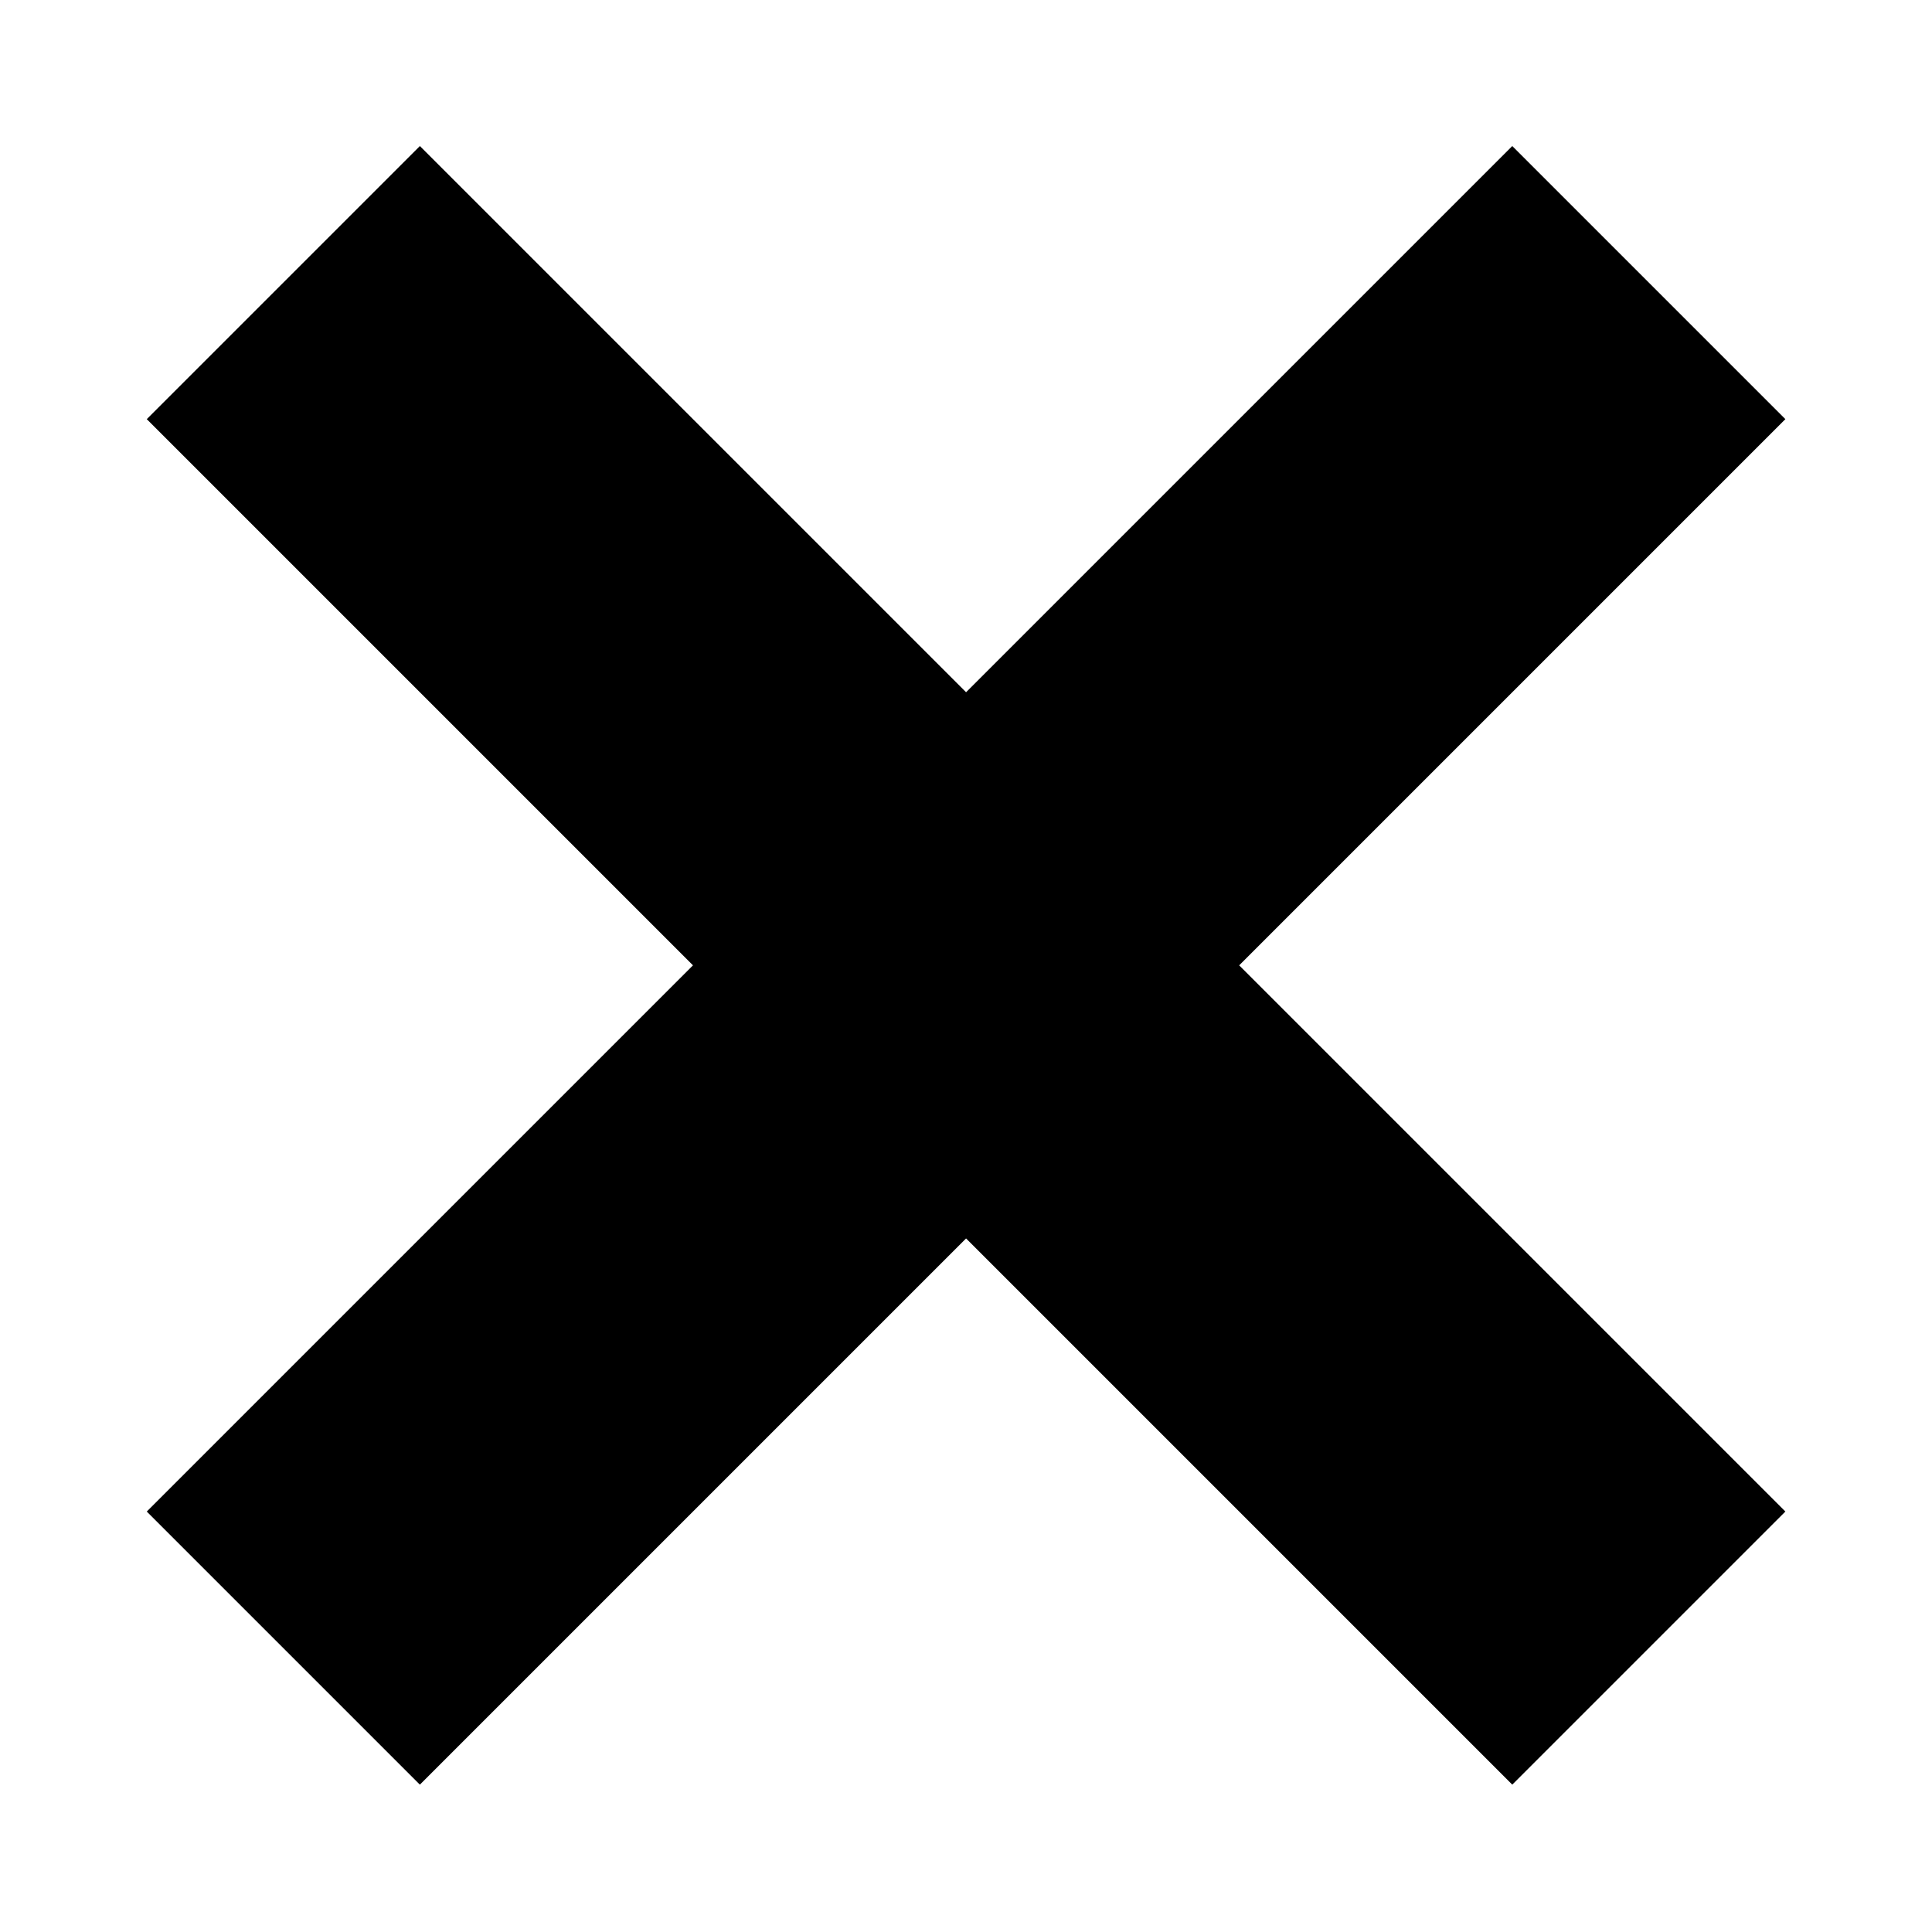
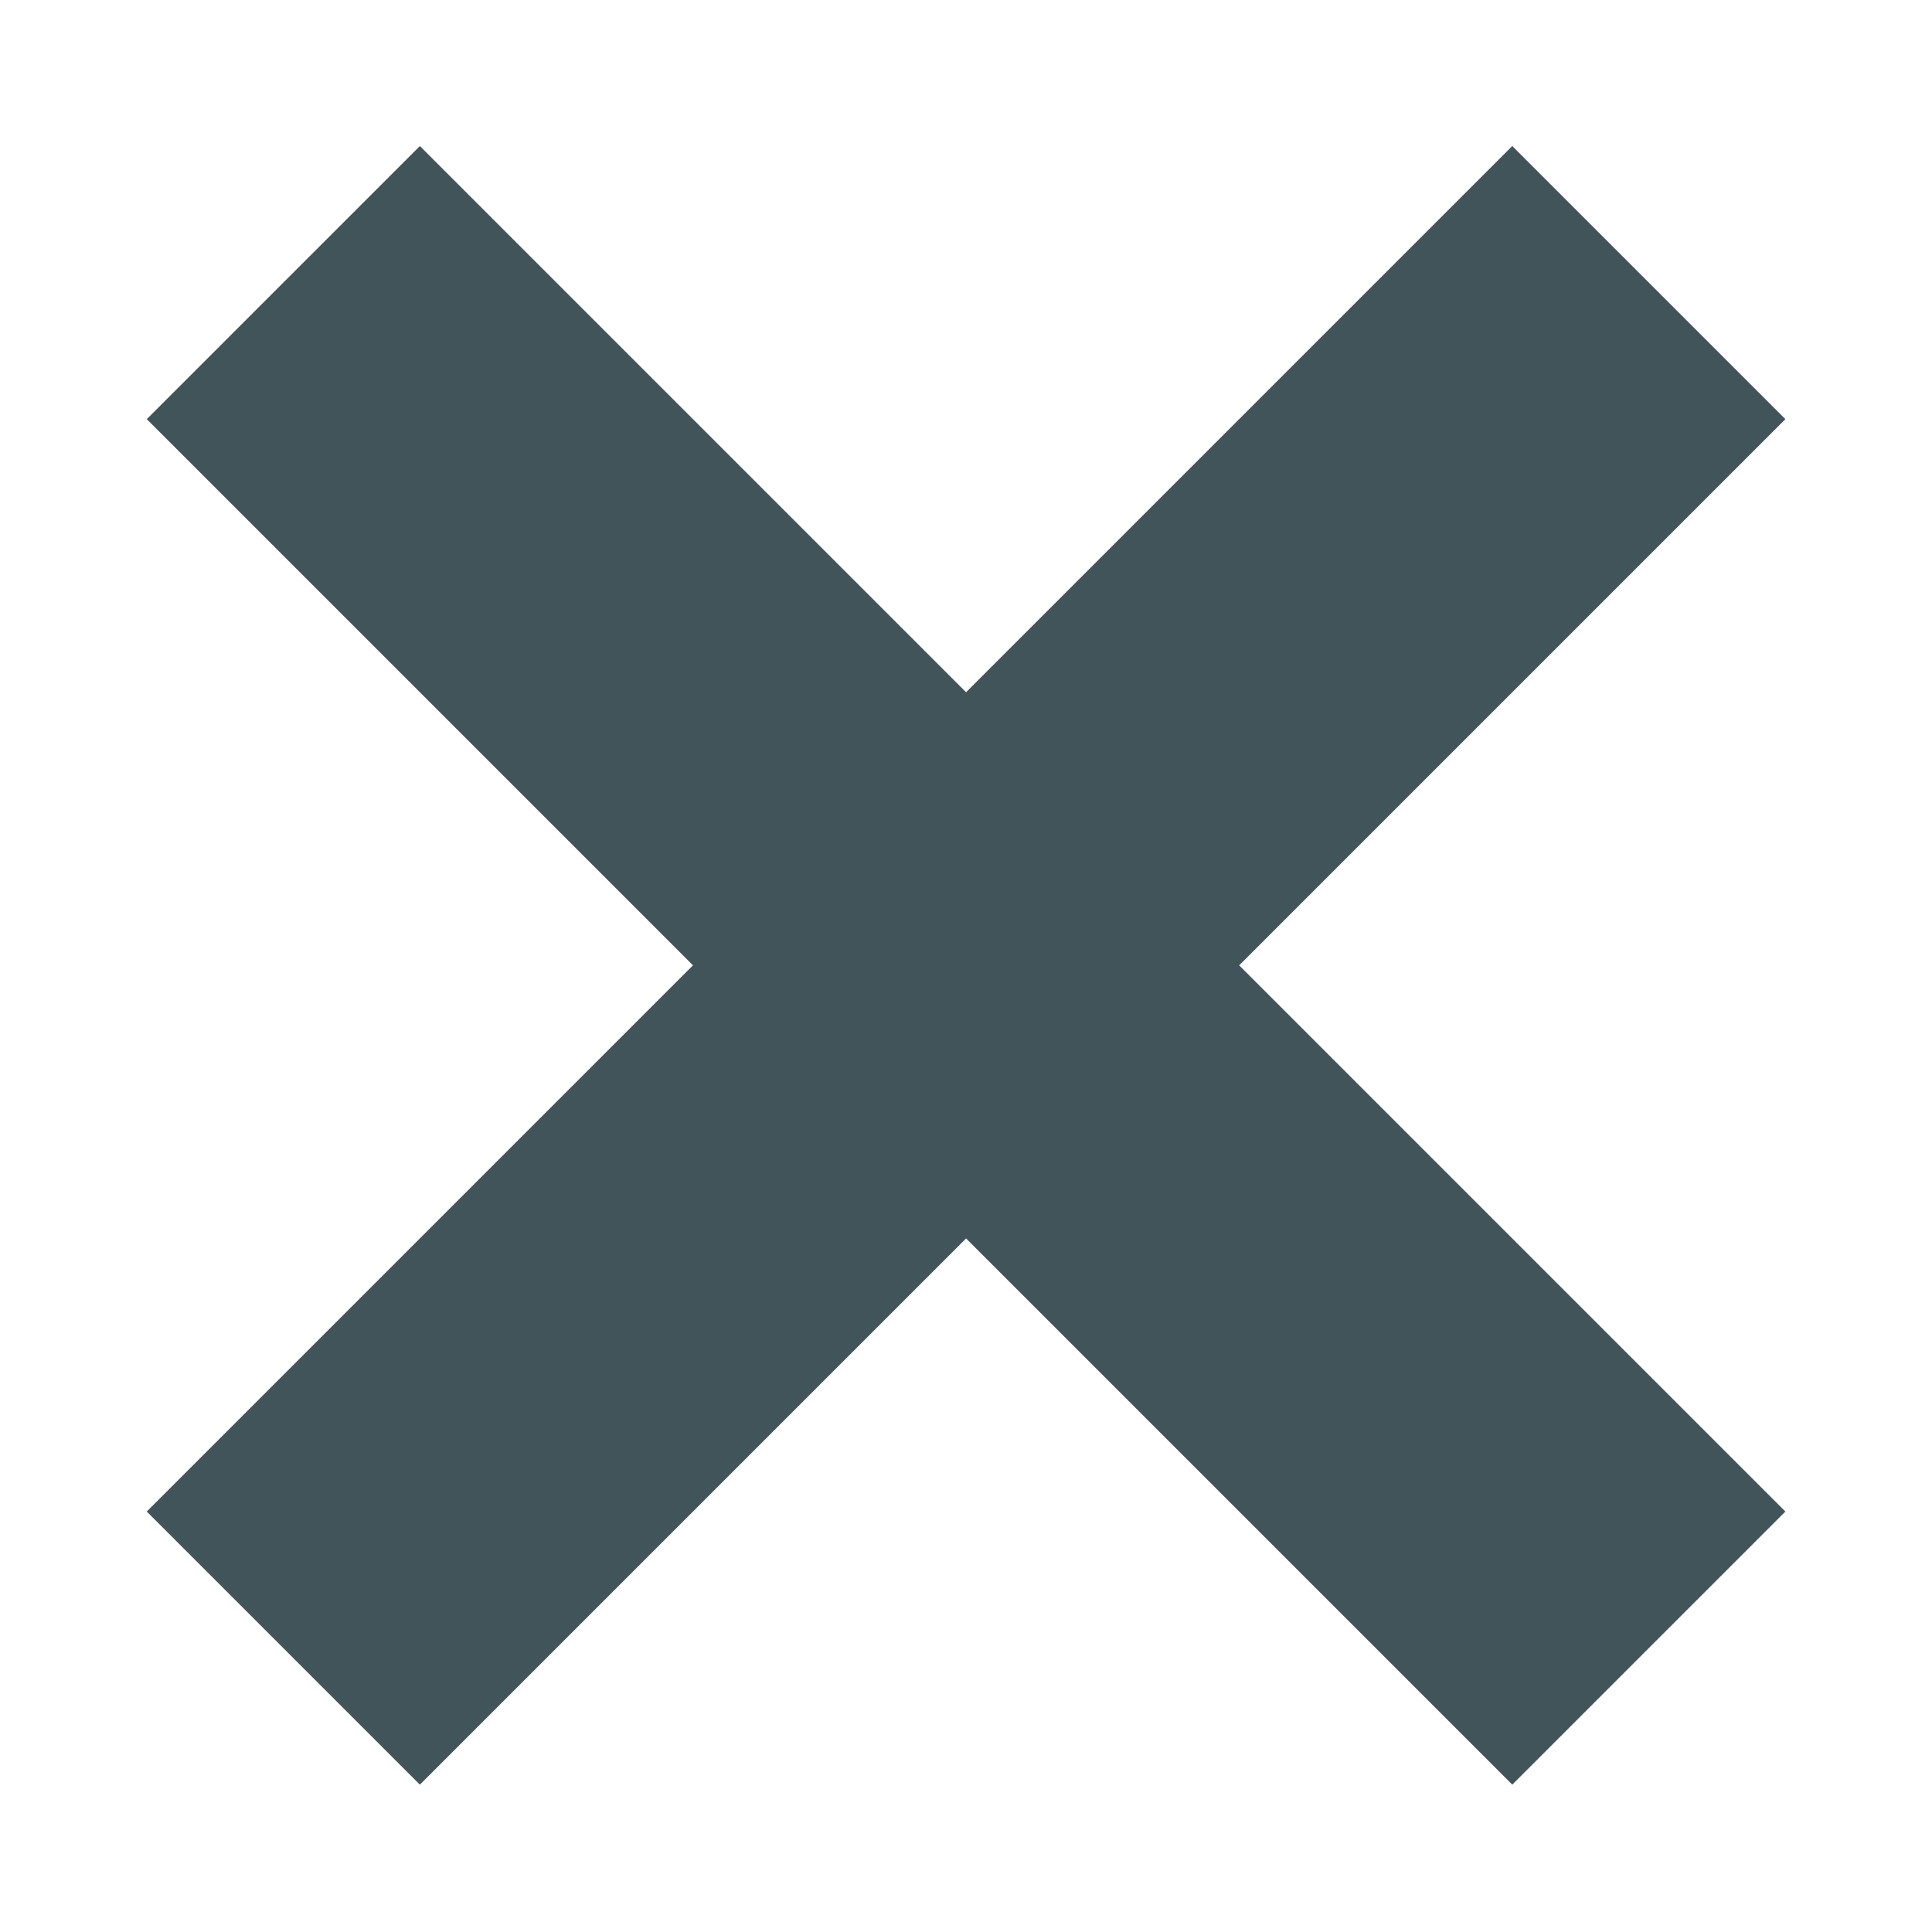
<svg xmlns="http://www.w3.org/2000/svg" width="100" height="100" version="1.1" viewBox="0 0 26.458 26.458">
-   <g transform="translate(0 -271)">
+   <g transform="translate(0 -271)" fill="hsl(191, 16%, 30%)">
    <path d="m5.75 273-3.74 3.74 7.48 7.48-7.48 7.48 3.74 3.74 7.48-7.48 7.48 7.48 3.74-3.74-7.48-7.48 7.48-7.48-3.74-3.74-7.48 7.48z" />
  </g>
</svg>
